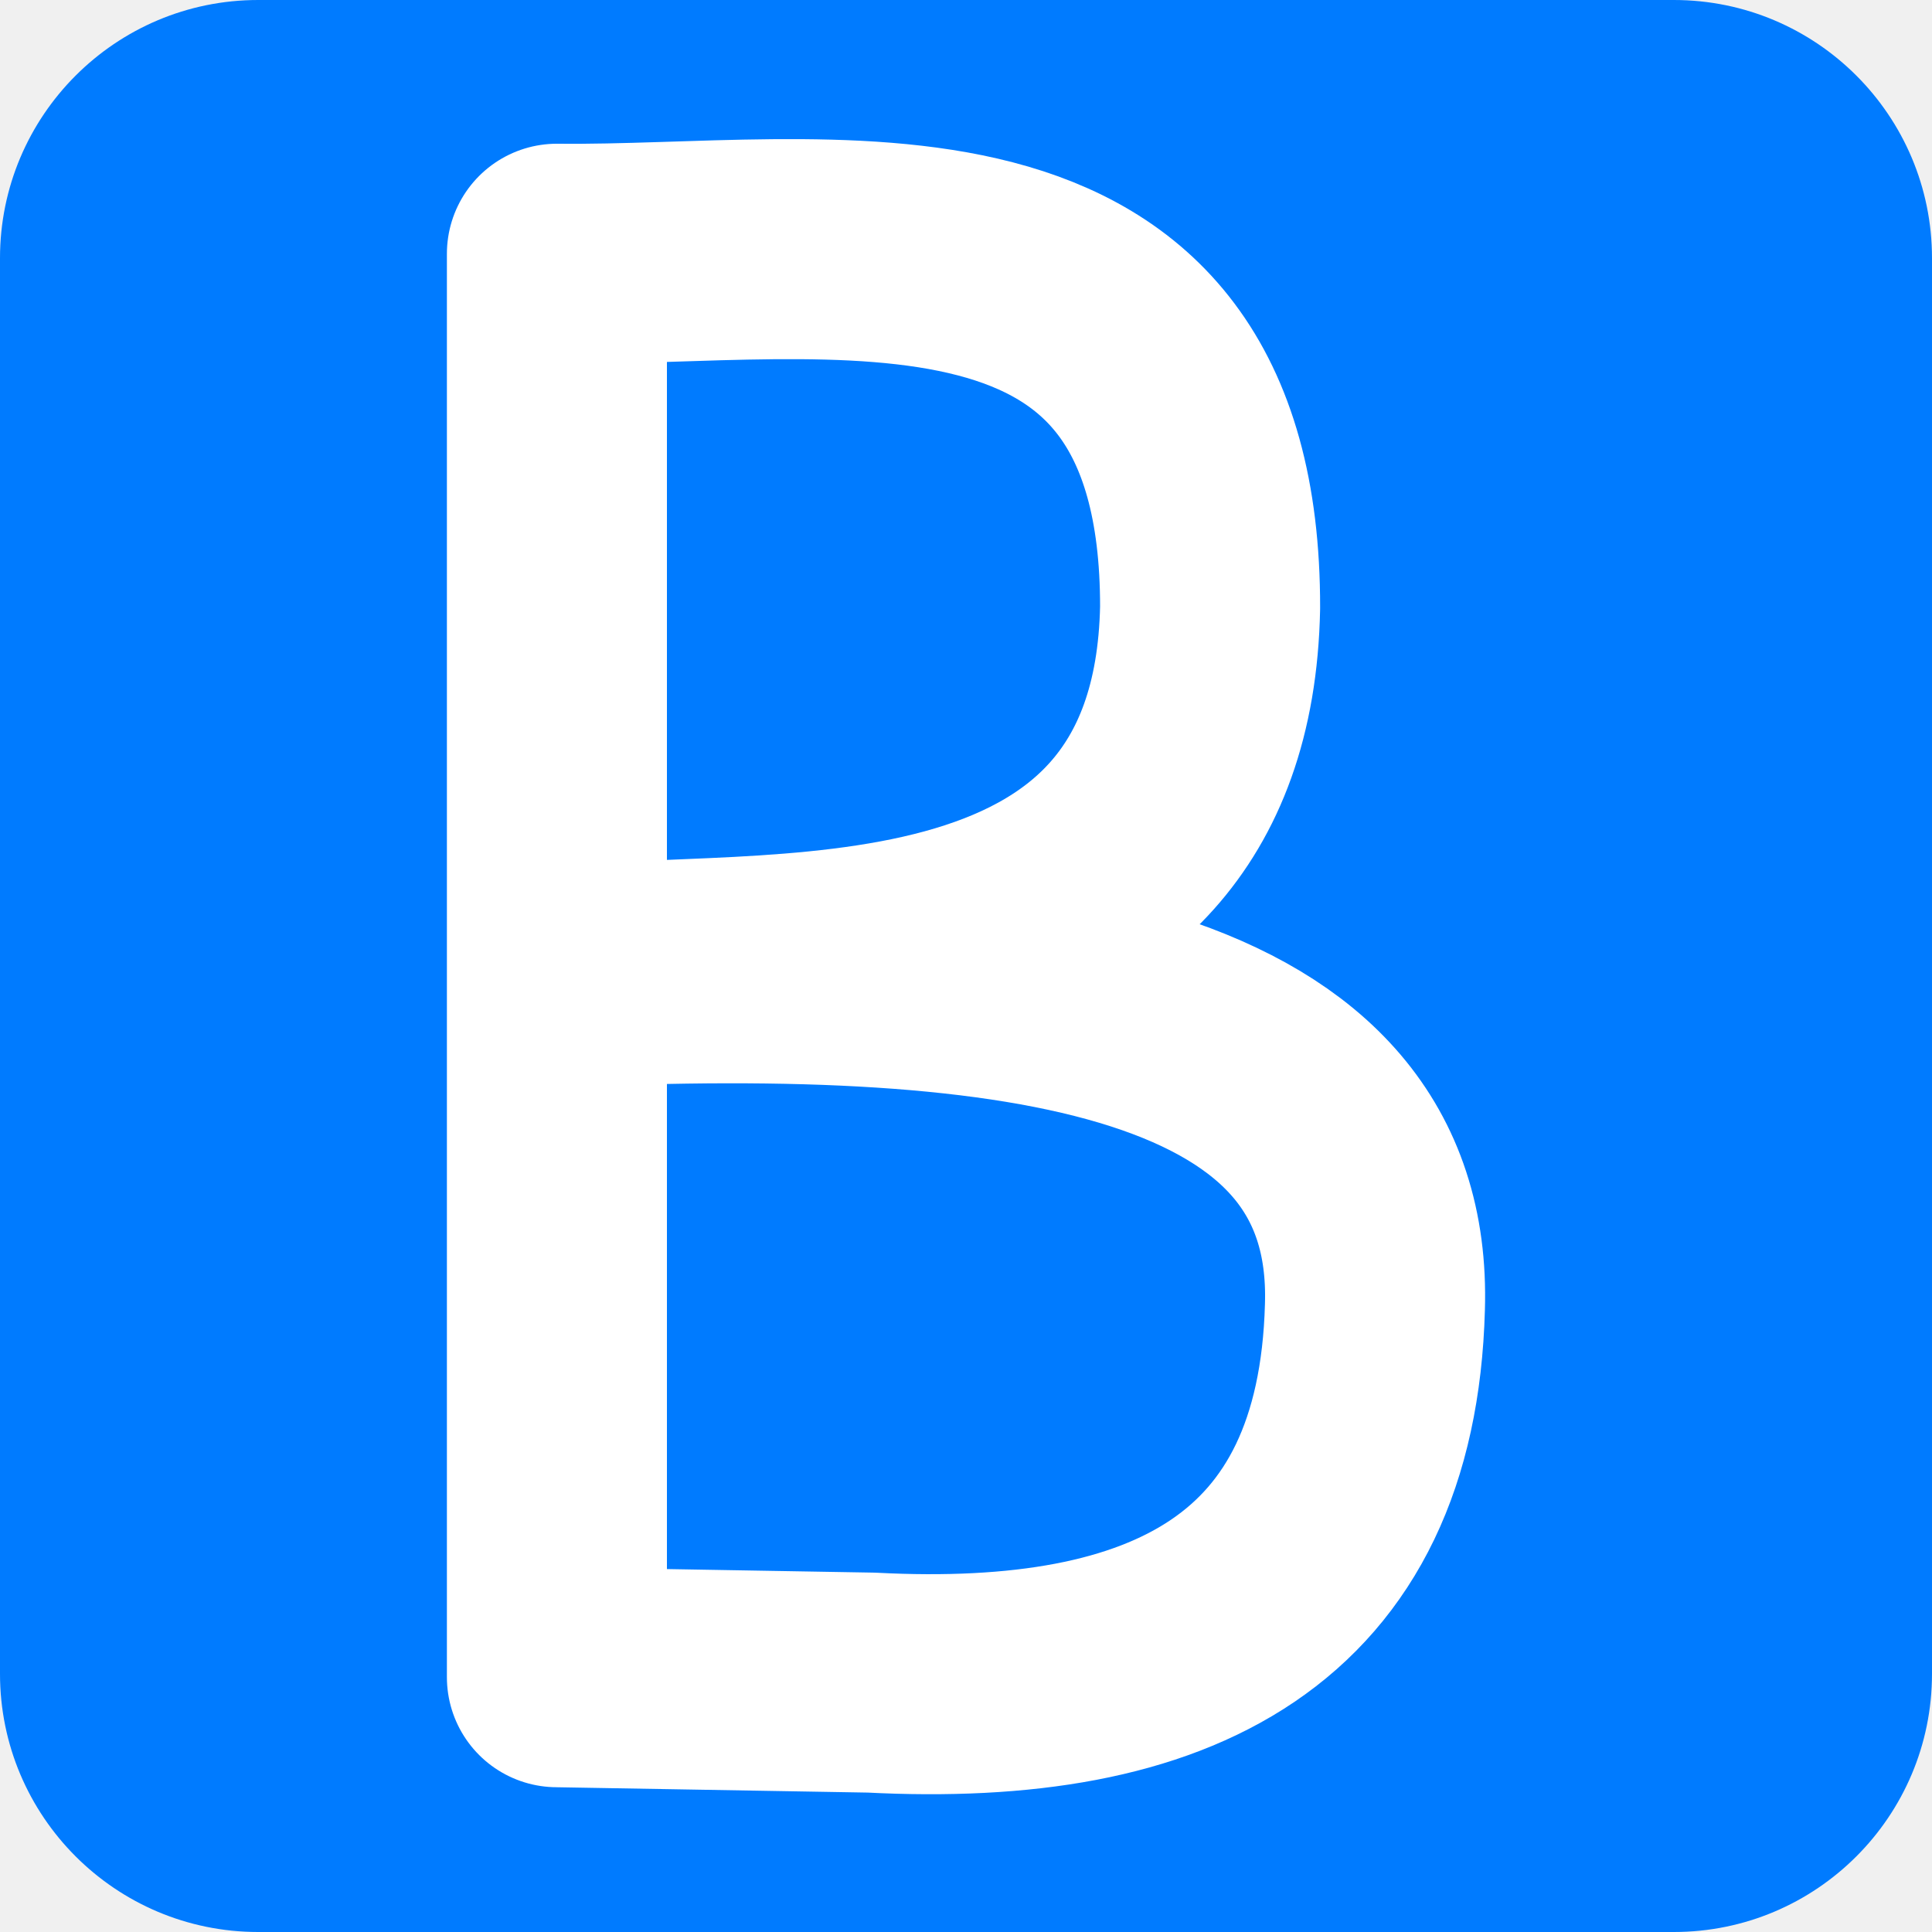
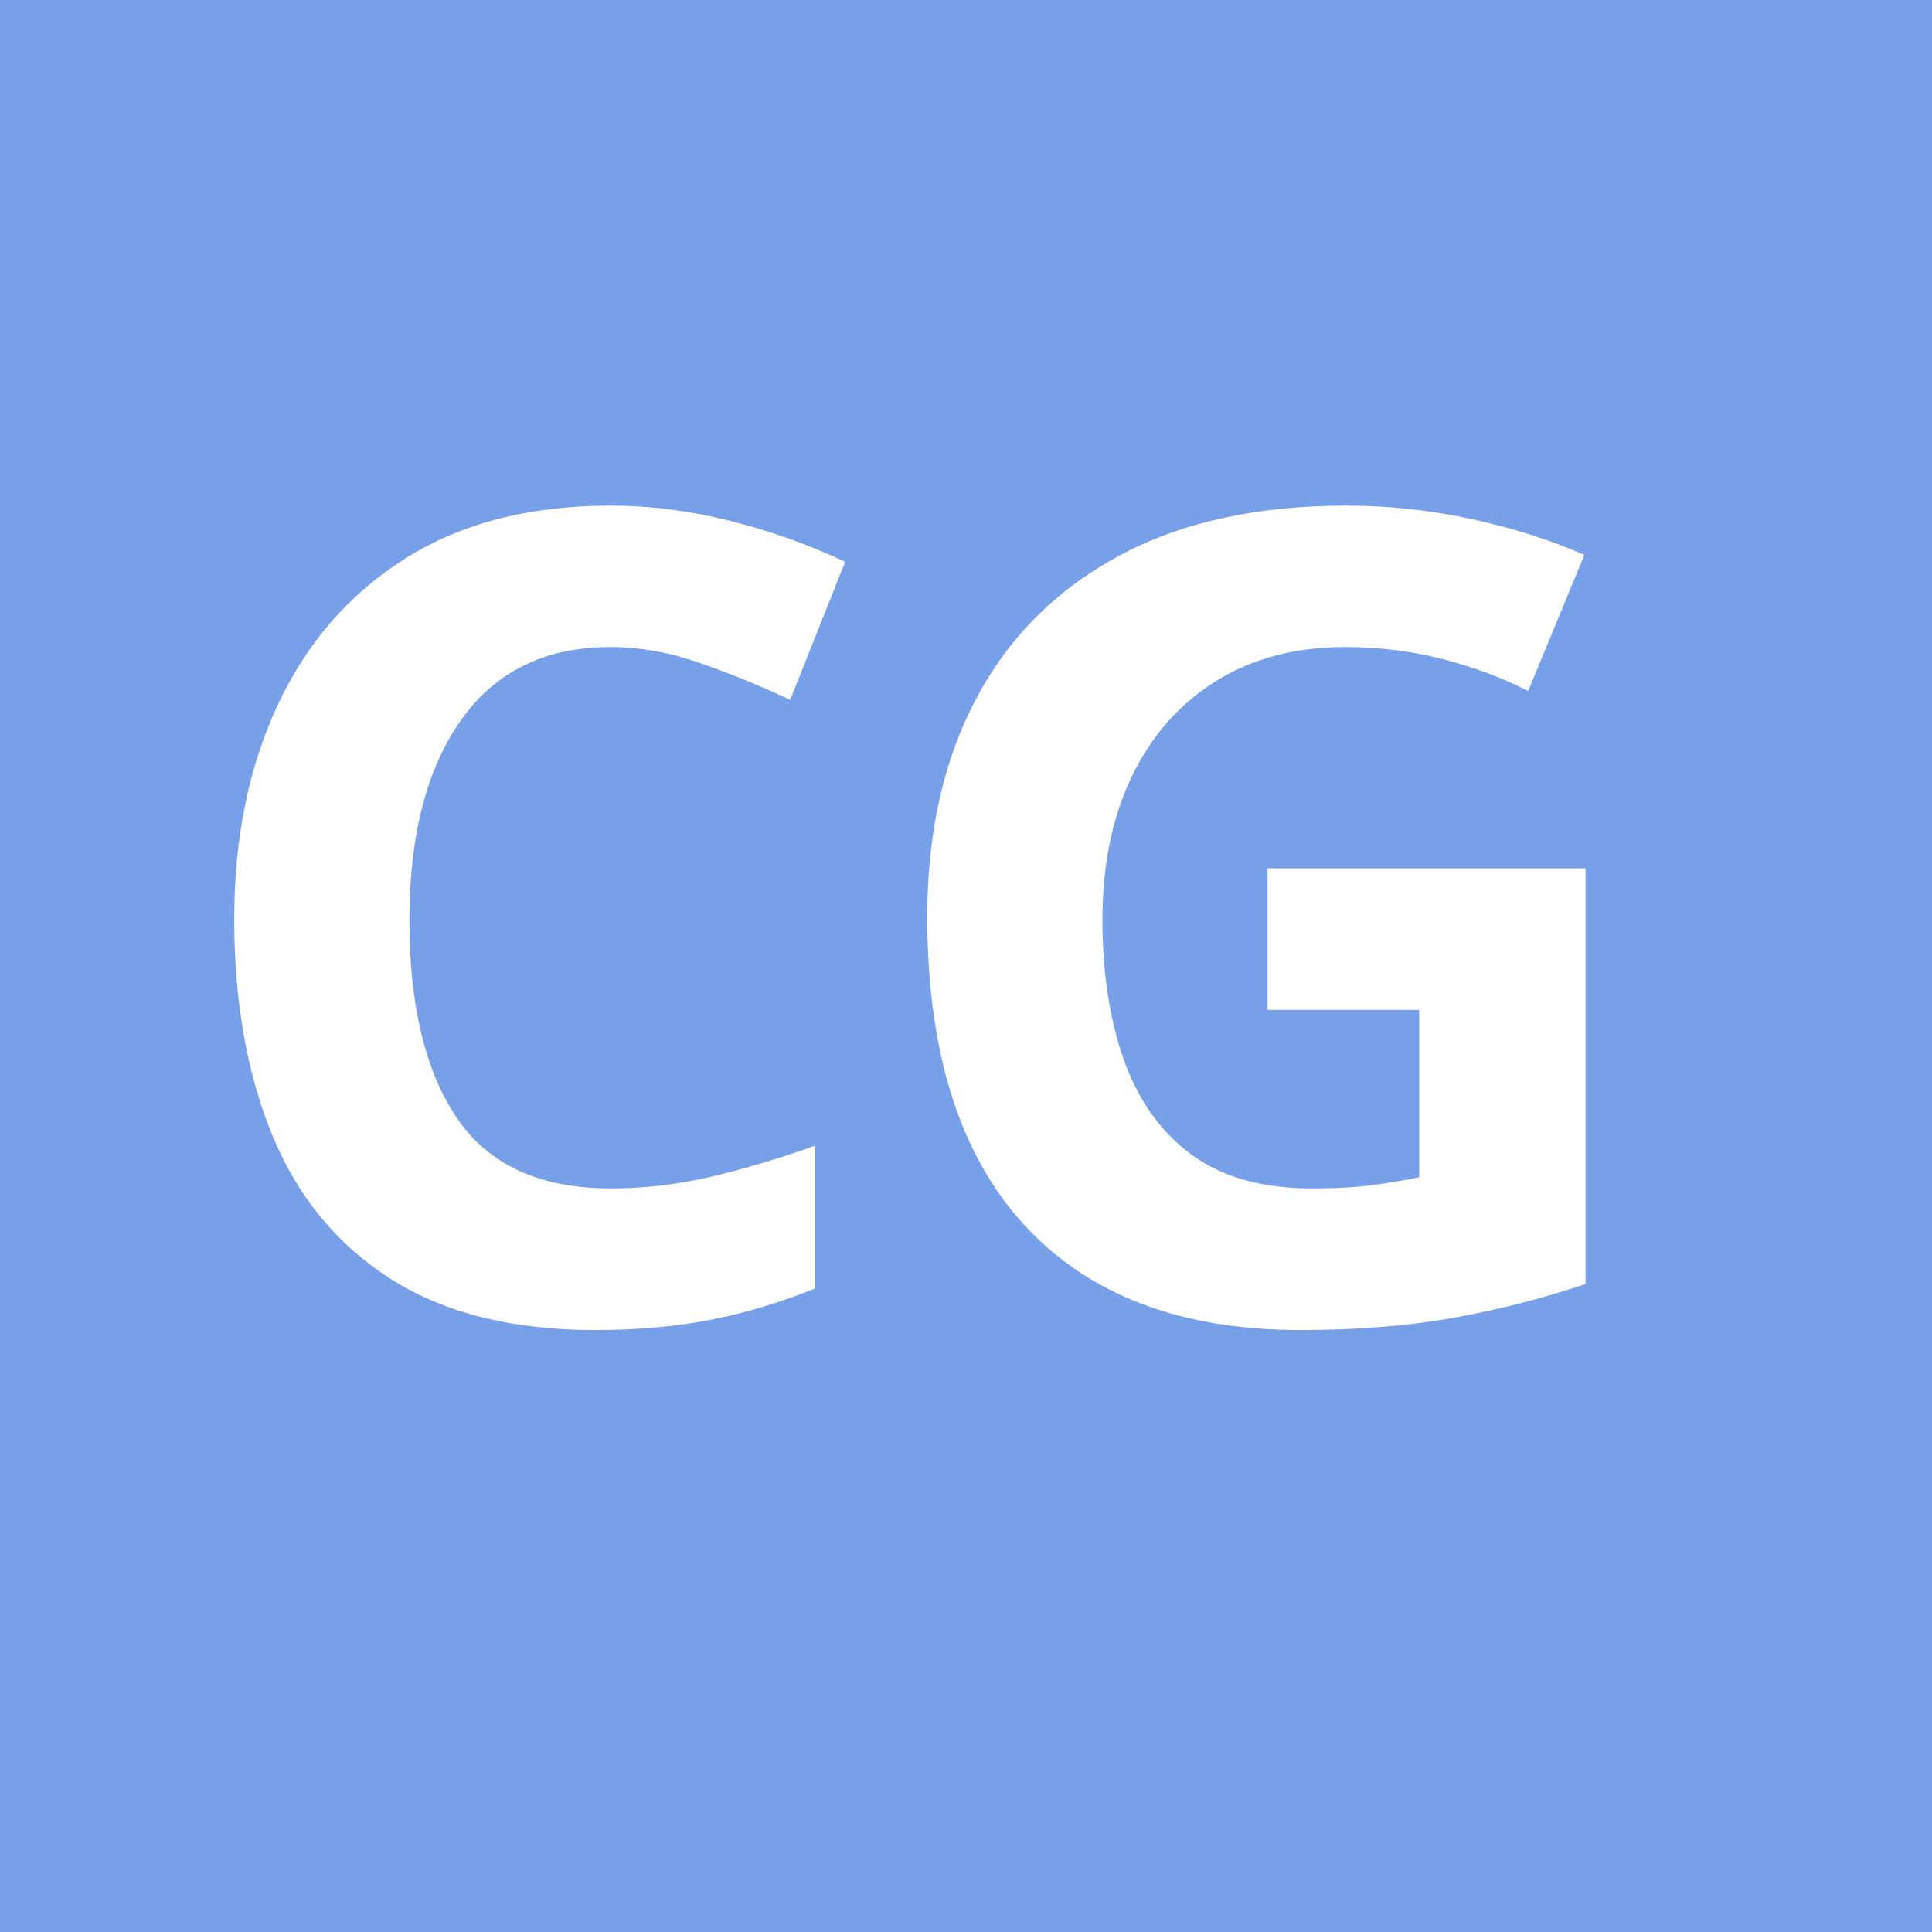
- <svg xmlns="http://www.w3.org/2000/svg" width="120" height="120" viewBox="0 0 210 297" version="1.1" id="svg4580">
-   <defs id="defs4574">
-     </defs>
-   <g id="layer1">
-     <path style="mix-blend-mode:normal;fill:#007bff;fill-opacity:1;stroke:none;stroke-width:27.968;stroke-linejoin:round;stroke-miterlimit:4;stroke-dasharray:none;stroke-opacity:1" d="m -3.812,0 h 217.625 A 39.688,39.688 45 0 1 253.5,39.688 v 217.625 A 39.688,39.688 135 0 1 213.812,297 H -3.812 A 39.688,39.688 45 0 1 -43.5,257.312 l 0,-217.625 A 39.688,39.688 135 0 1 -3.812,0 Z" id="rect5150" />
-     <path style="fill:none;stroke:#ffffff;stroke-width:33.825;stroke-linecap:butt;stroke-linejoin:round;stroke-miterlimit:4;stroke-dasharray:none;stroke-opacity:1" d="M 42.113,39.007 V 257.832 l 48.329,0.831 c 46.177,2.405 76.192,-12.61 77.42,-57.717 1.444,-46.152 -53.899,-53.976 -125.749,-50.658 29.932,-4.029 99.16,6.53 100.412,-56.886 0.099,-66.812 -58.817,-53.926 -100.412,-54.395 z" id="pathB" />
+ <svg xmlns="http://www.w3.org/2000/svg" version="1.1" width="1080" height="1080" viewBox="0 0 1080 1080" xml:space="preserve">
+   <defs>
+ </defs>
+   <rect x="0" y="0" width="100%" height="100%" fill="transparent" />
+   <g transform="matrix(1 0 0 1 540 540)" id="dea3c42f-8533-4f65-a471-594d390a0412">
+ </g>
+   <g transform="matrix(1 0 0 1 540 540)" id="900b832f-bbc2-4dd4-bd7c-82f65fa150b0">
+     <rect style="stroke: none; stroke-width: 1; stroke-dasharray: none; stroke-linecap: butt; stroke-dashoffset: 0; stroke-linejoin: miter; stroke-miterlimit: 4; fill: rgb(120,160,233); fill-rule: nonzero; opacity: 1;" vector-effect="non-scaling-stroke" x="-540" y="-540" rx="0" ry="0" width="1080" height="1080" />
+   </g>
+   <g transform="matrix(5.98 0 0 5.98 540 540)" style="" id="4d533fe8-c5e6-4bed-8023-ec1286e3a9ed">
+     <text xml:space="preserve" font-family="Raleway" font-size="105" font-style="normal" font-weight="900" style="stroke: none; stroke-width: 1; stroke-dasharray: none; stroke-linecap: butt; stroke-dashoffset: 0; stroke-linejoin: miter; stroke-miterlimit: 4; fill: rgb(255,255,255); fill-rule: nonzero; opacity: 1; white-space: pre;">
+       <tspan x="-74.5" y="32.98">CG</tspan>
+     </text>
  </g>
</svg>
